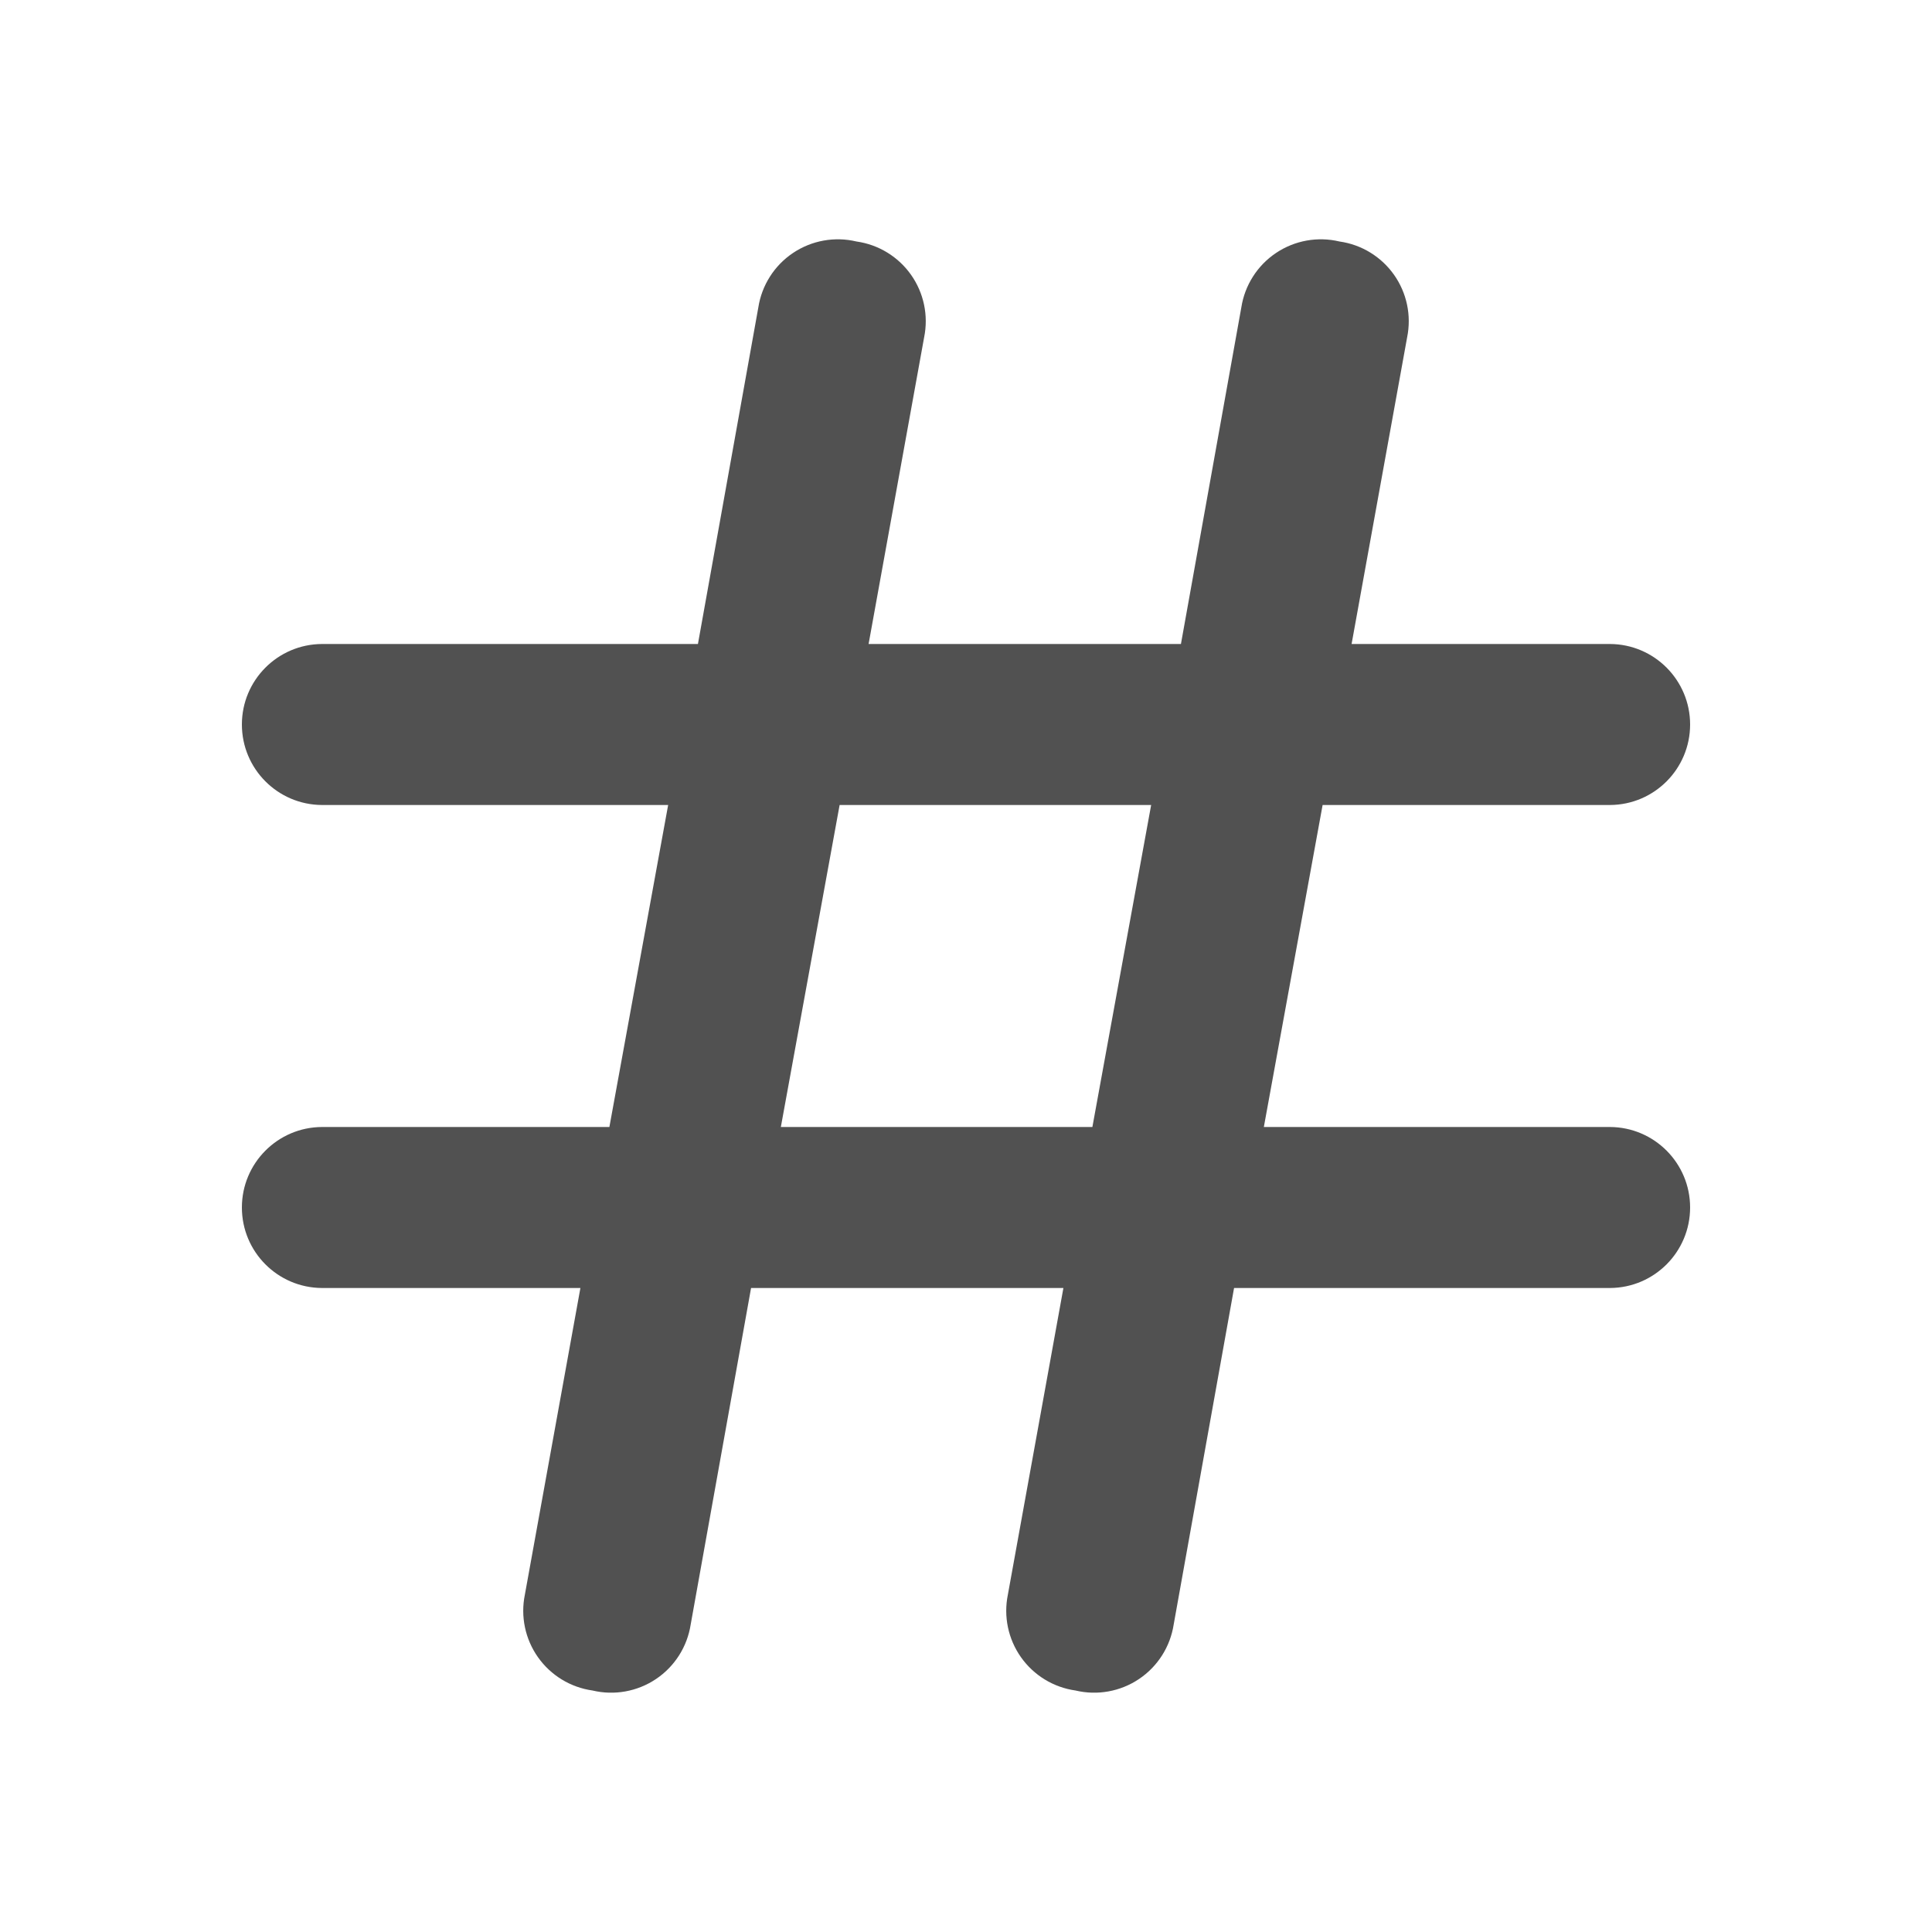
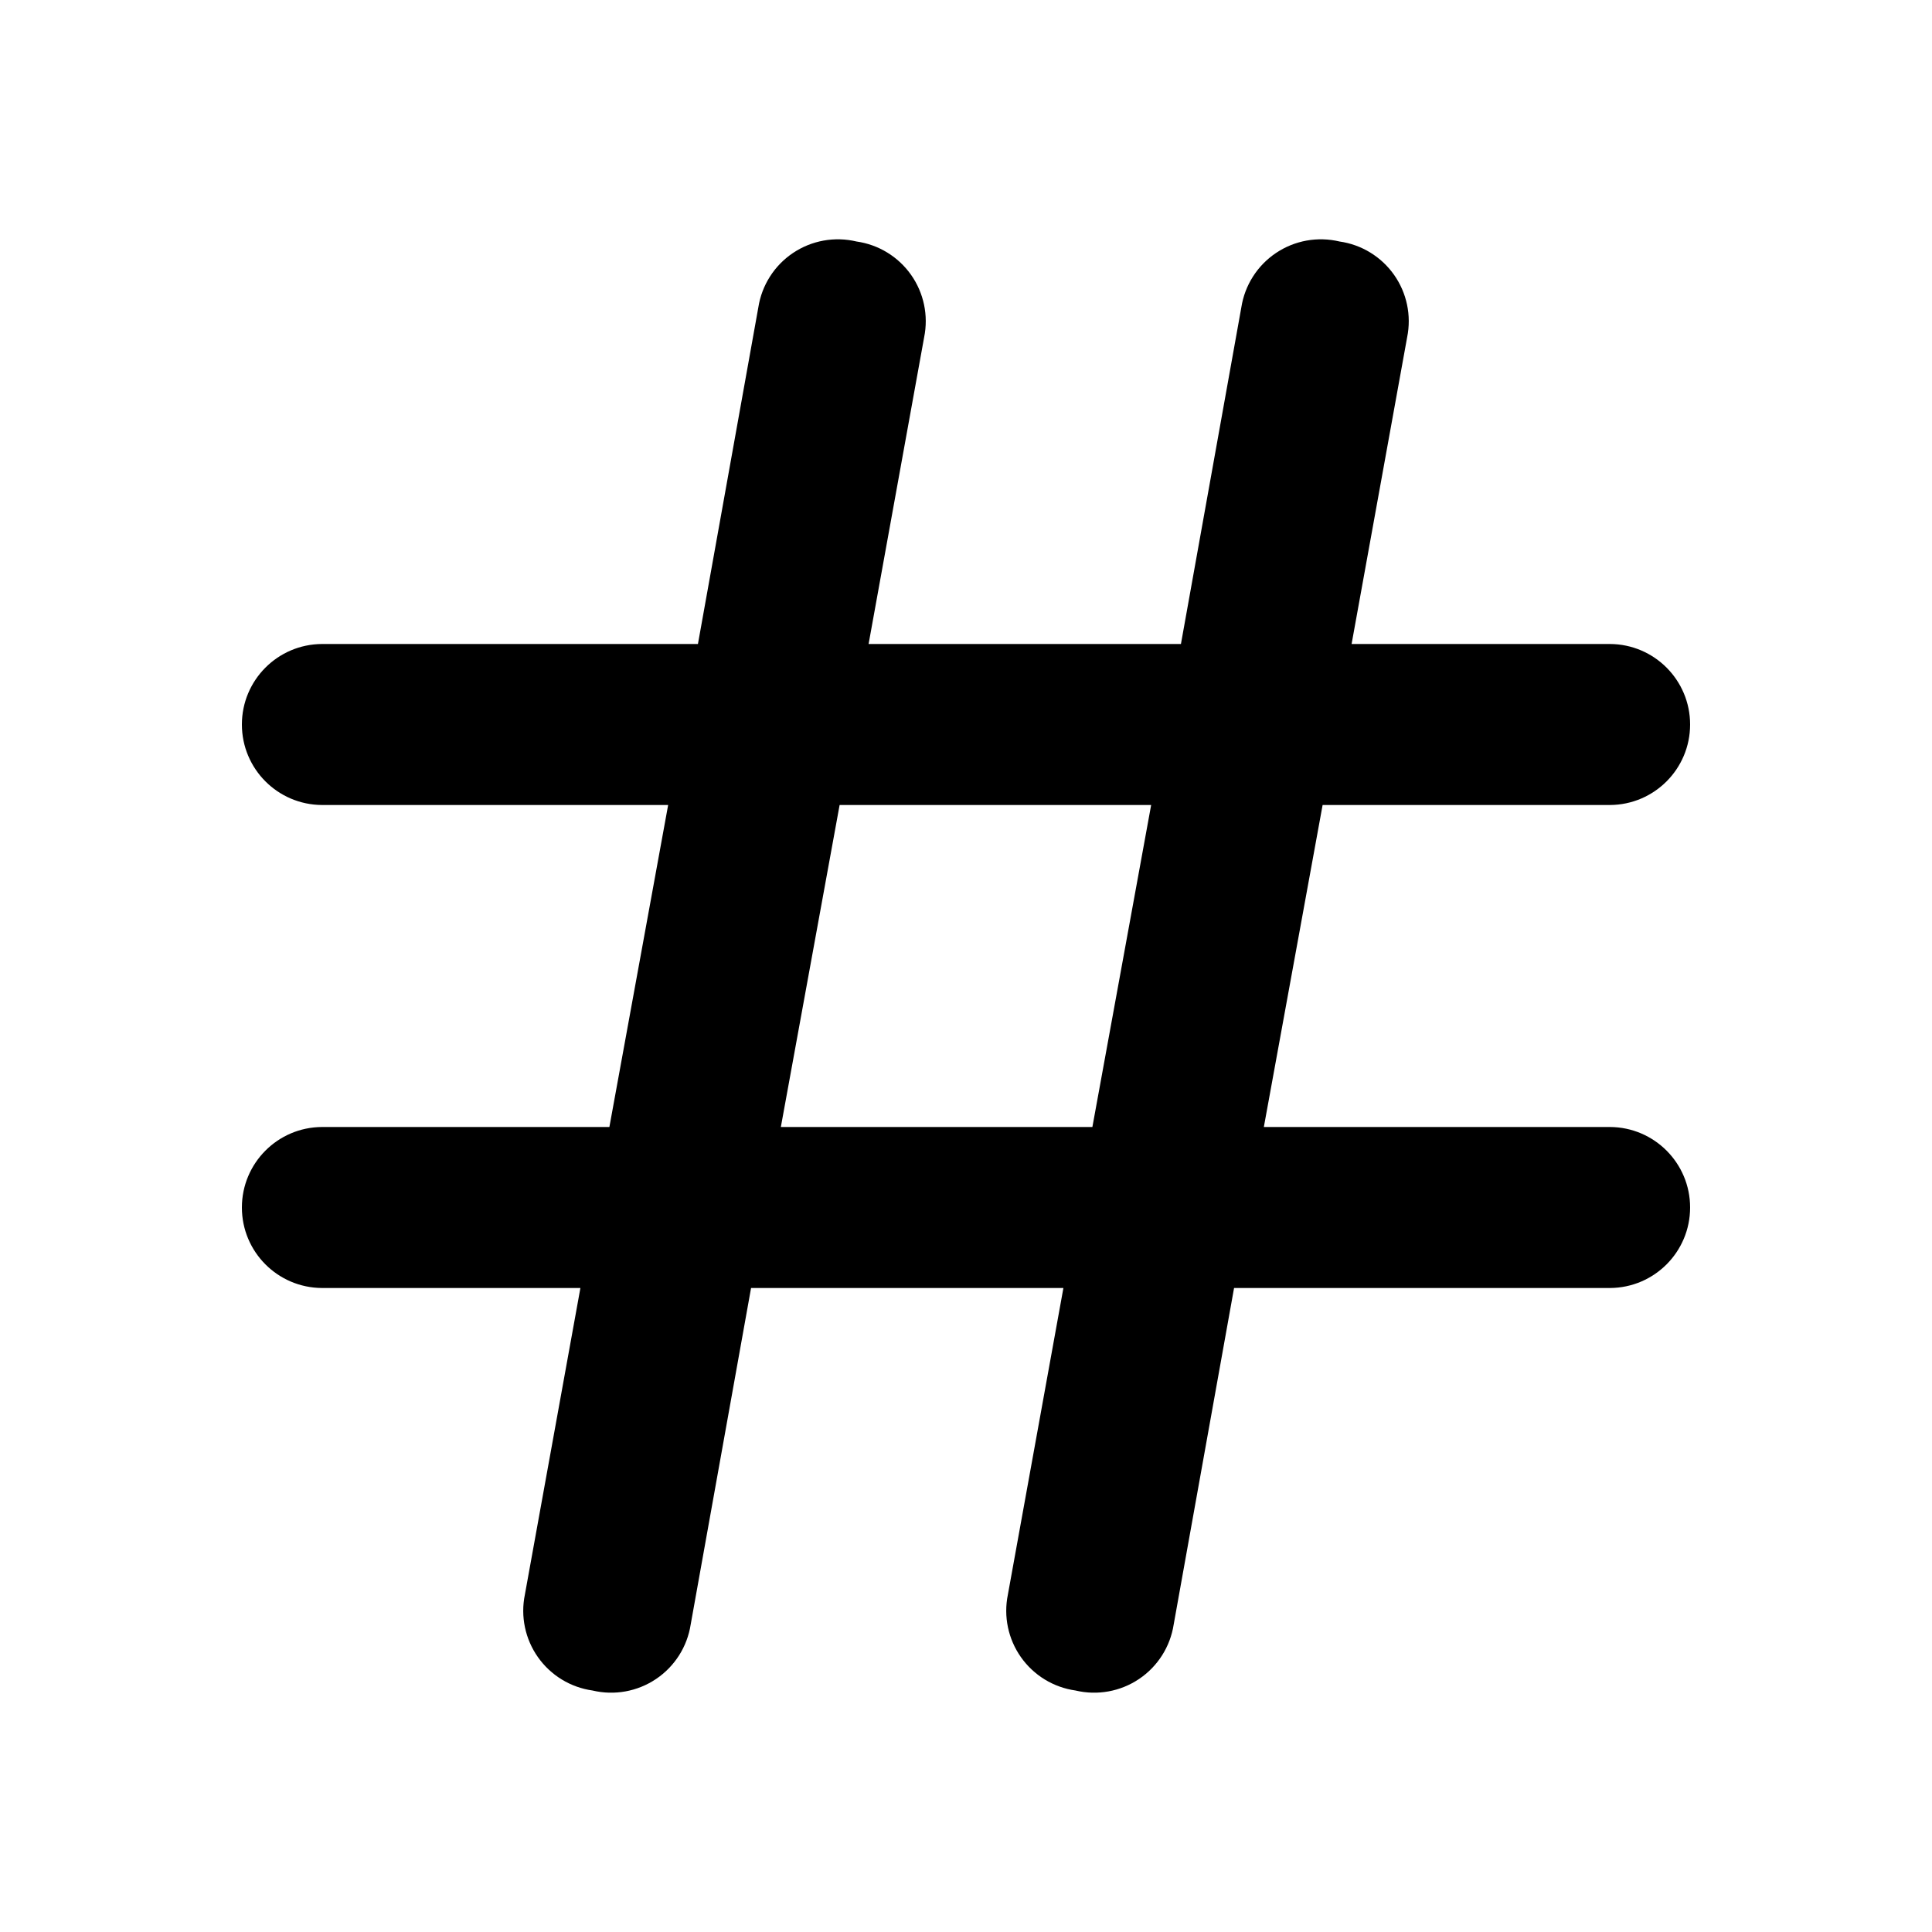
- <svg xmlns="http://www.w3.org/2000/svg" t="1593087219750" class="icon" viewBox="0 0 1024 1024" version="1.1" p-id="17960" width="200" height="200">
-   <defs>
-     <style type="text/css" />
-   </defs>
-   <path d="M853.333 597.333h-183.467l31.147-170.667H853.333a42.667 42.667 0 0 0 0-85.333h-136.96l29.44-162.56A42.667 42.667 0 0 0 709.973 128a42.667 42.667 0 0 0-52.053 34.987L625.92 341.333h-165.547l29.44-162.56A42.667 42.667 0 0 0 453.973 128a42.667 42.667 0 0 0-52.053 34.987L369.92 341.333H170.667a42.667 42.667 0 0 0 0 85.333h183.467l-31.147 170.667H170.667a42.667 42.667 0 0 0 0 85.333h136.96l-29.44 162.56A42.667 42.667 0 0 0 314.027 896a42.667 42.667 0 0 0 52.053-34.987L398.08 682.667h165.547l-29.44 162.56a42.667 42.667 0 0 0 35.84 50.773 42.667 42.667 0 0 0 52.053-34.987l32-178.347H853.333a42.667 42.667 0 0 0 0-85.333zM413.867 597.333l31.147-170.667h165.12l-31.147 170.667z" p-id="17961" fill="#515151" />
+ <svg xmlns="http://www.w3.org/2000/svg" class="icon" viewBox="0 0 1024 1024" version="1.1" width="200" height="200">
+   <g>
+     <path d="M853.333 597.333h-183.467l31.147-170.667H853.333a42.667 42.667 0 0 0 0-85.333h-136.96l29.44-162.56A42.667 42.667 0 0 0 709.973 128a42.667 42.667 0 0 0-52.053 34.987L625.92 341.333h-165.547l29.44-162.56A42.667 42.667 0 0 0 453.973 128a42.667 42.667 0 0 0-52.053 34.987L369.92 341.333H170.667a42.667 42.667 0 0 0 0 85.333h183.467l-31.147 170.667H170.667a42.667 42.667 0 0 0 0 85.333h136.96l-29.44 162.56A42.667 42.667 0 0 0 314.027 896a42.667 42.667 0 0 0 52.053-34.987L398.08 682.667h165.547l-29.44 162.56a42.667 42.667 0 0 0 35.84 50.773 42.667 42.667 0 0 0 52.053-34.987l32-178.347H853.333a42.667 42.667 0 0 0 0-85.333zM413.867 597.333l31.147-170.667h165.12l-31.147 170.667z" />
+   </g>
</svg>
